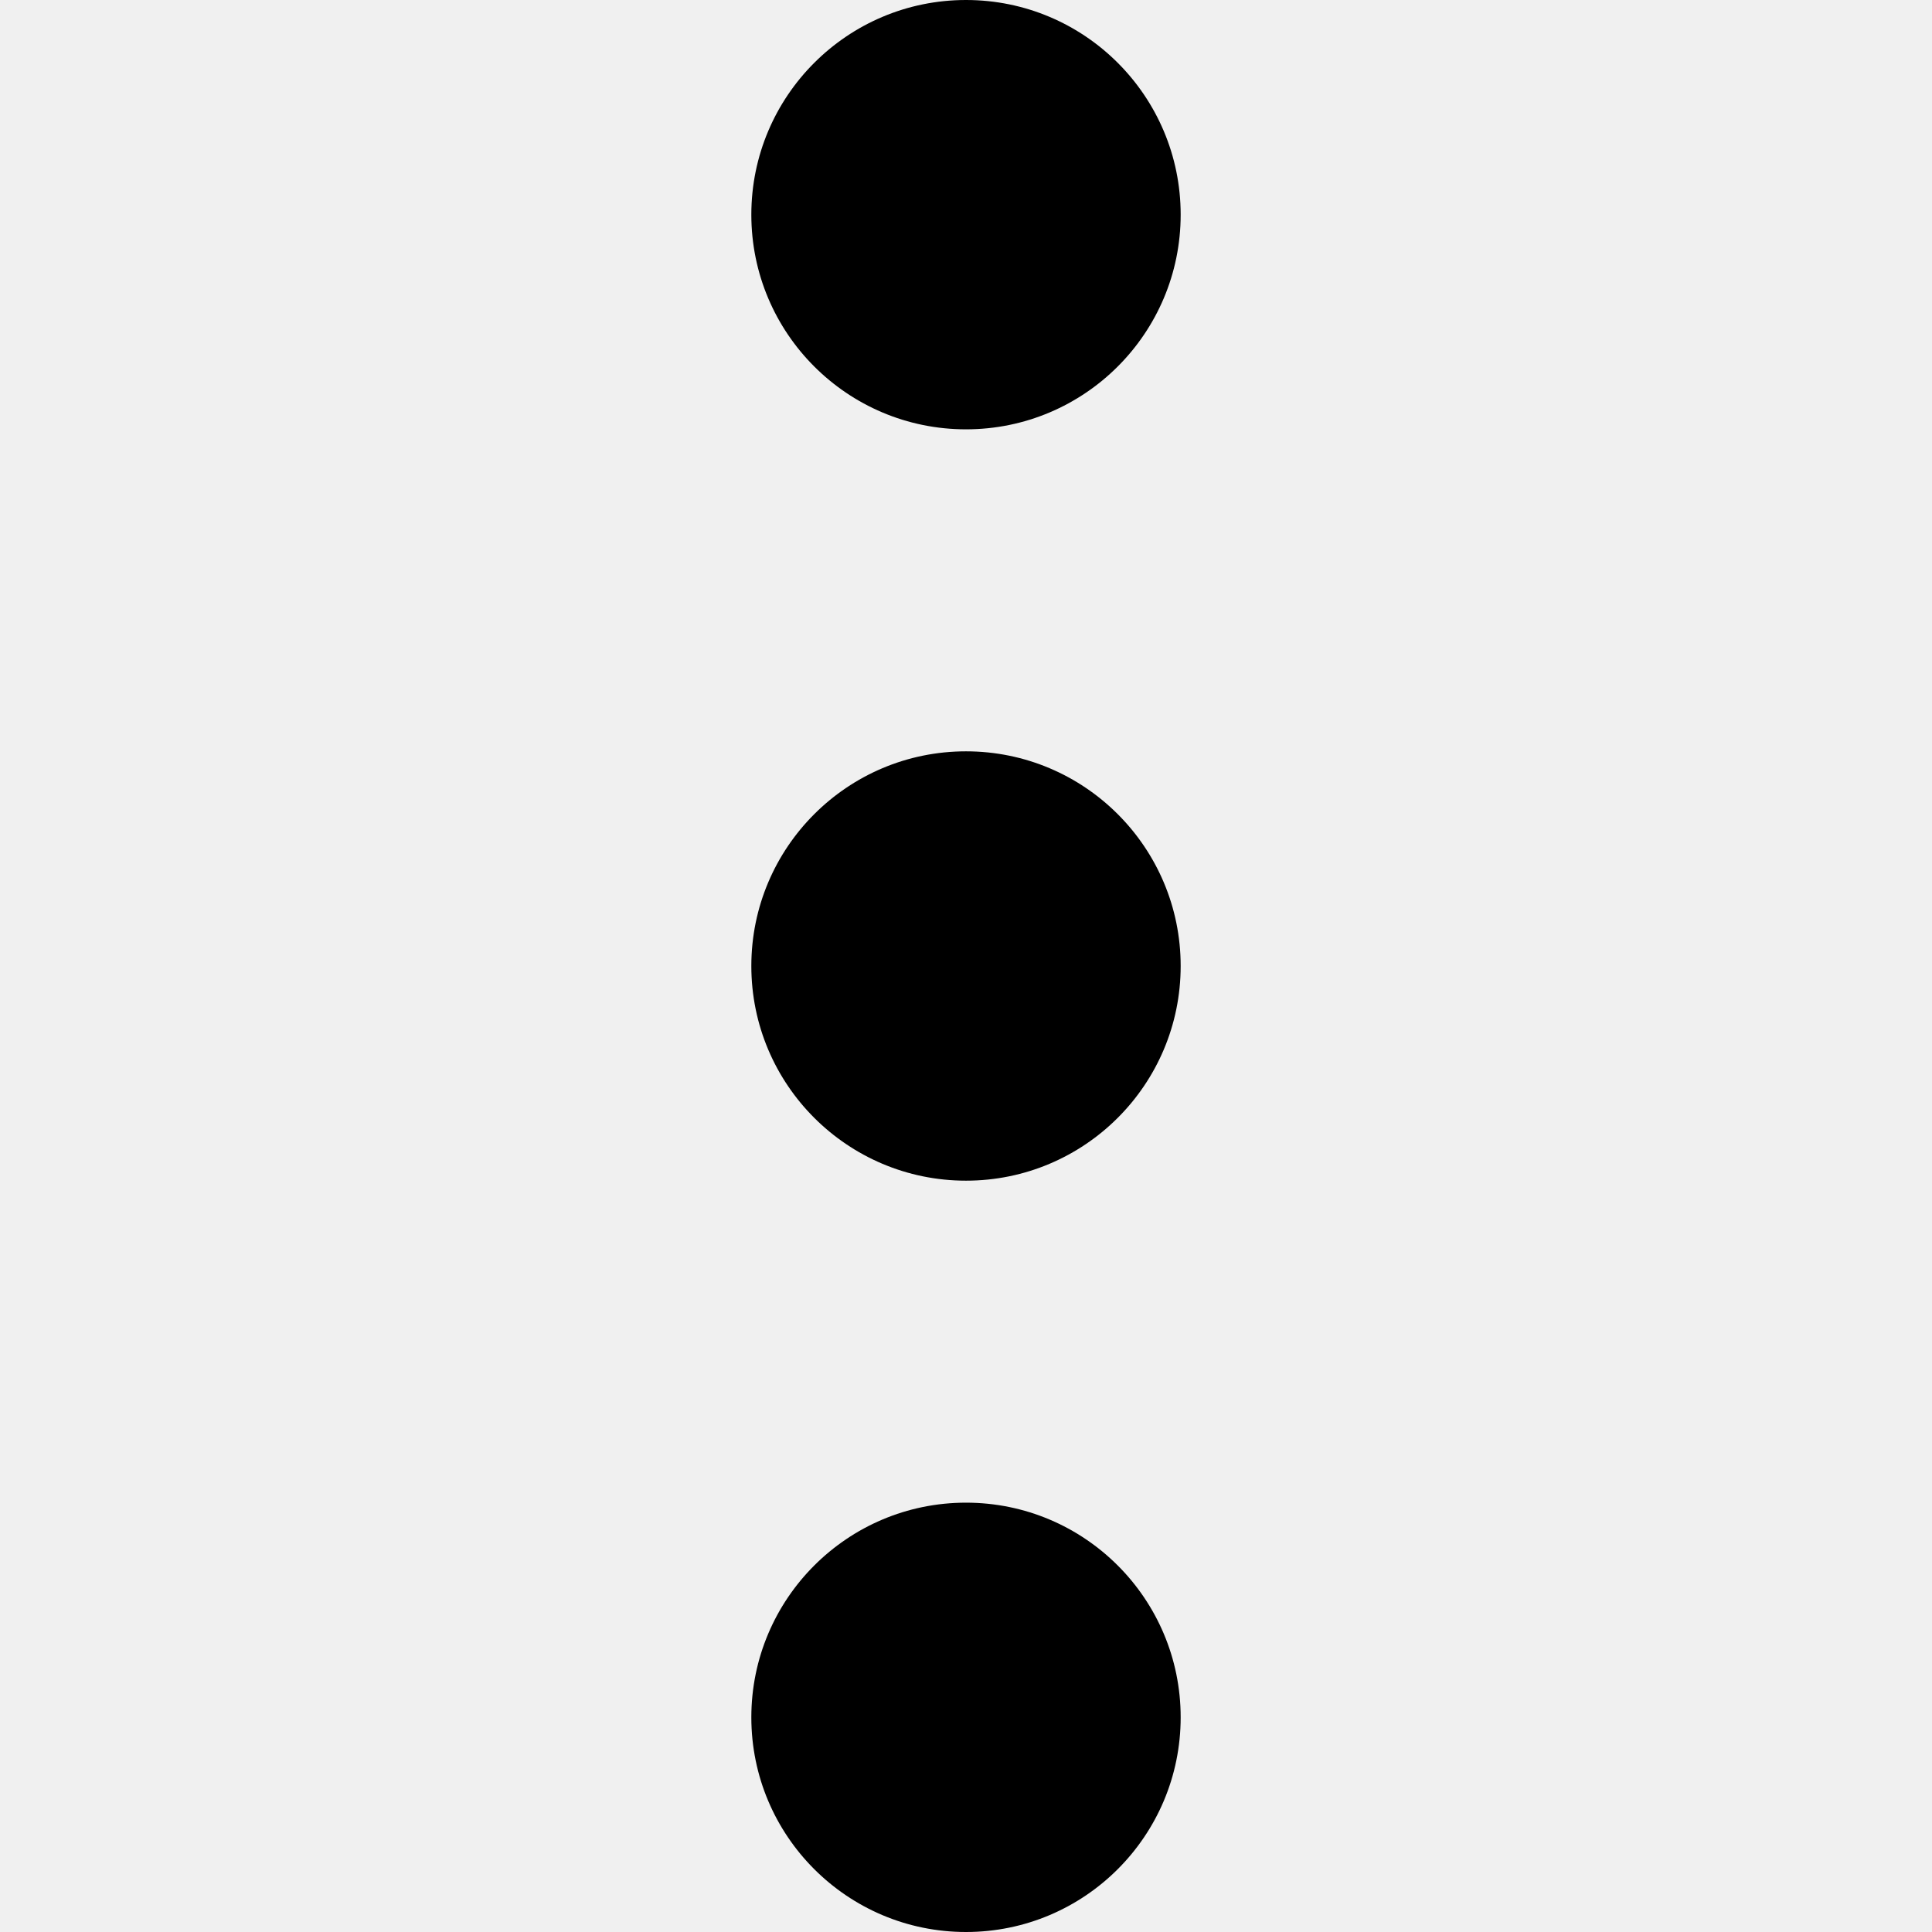
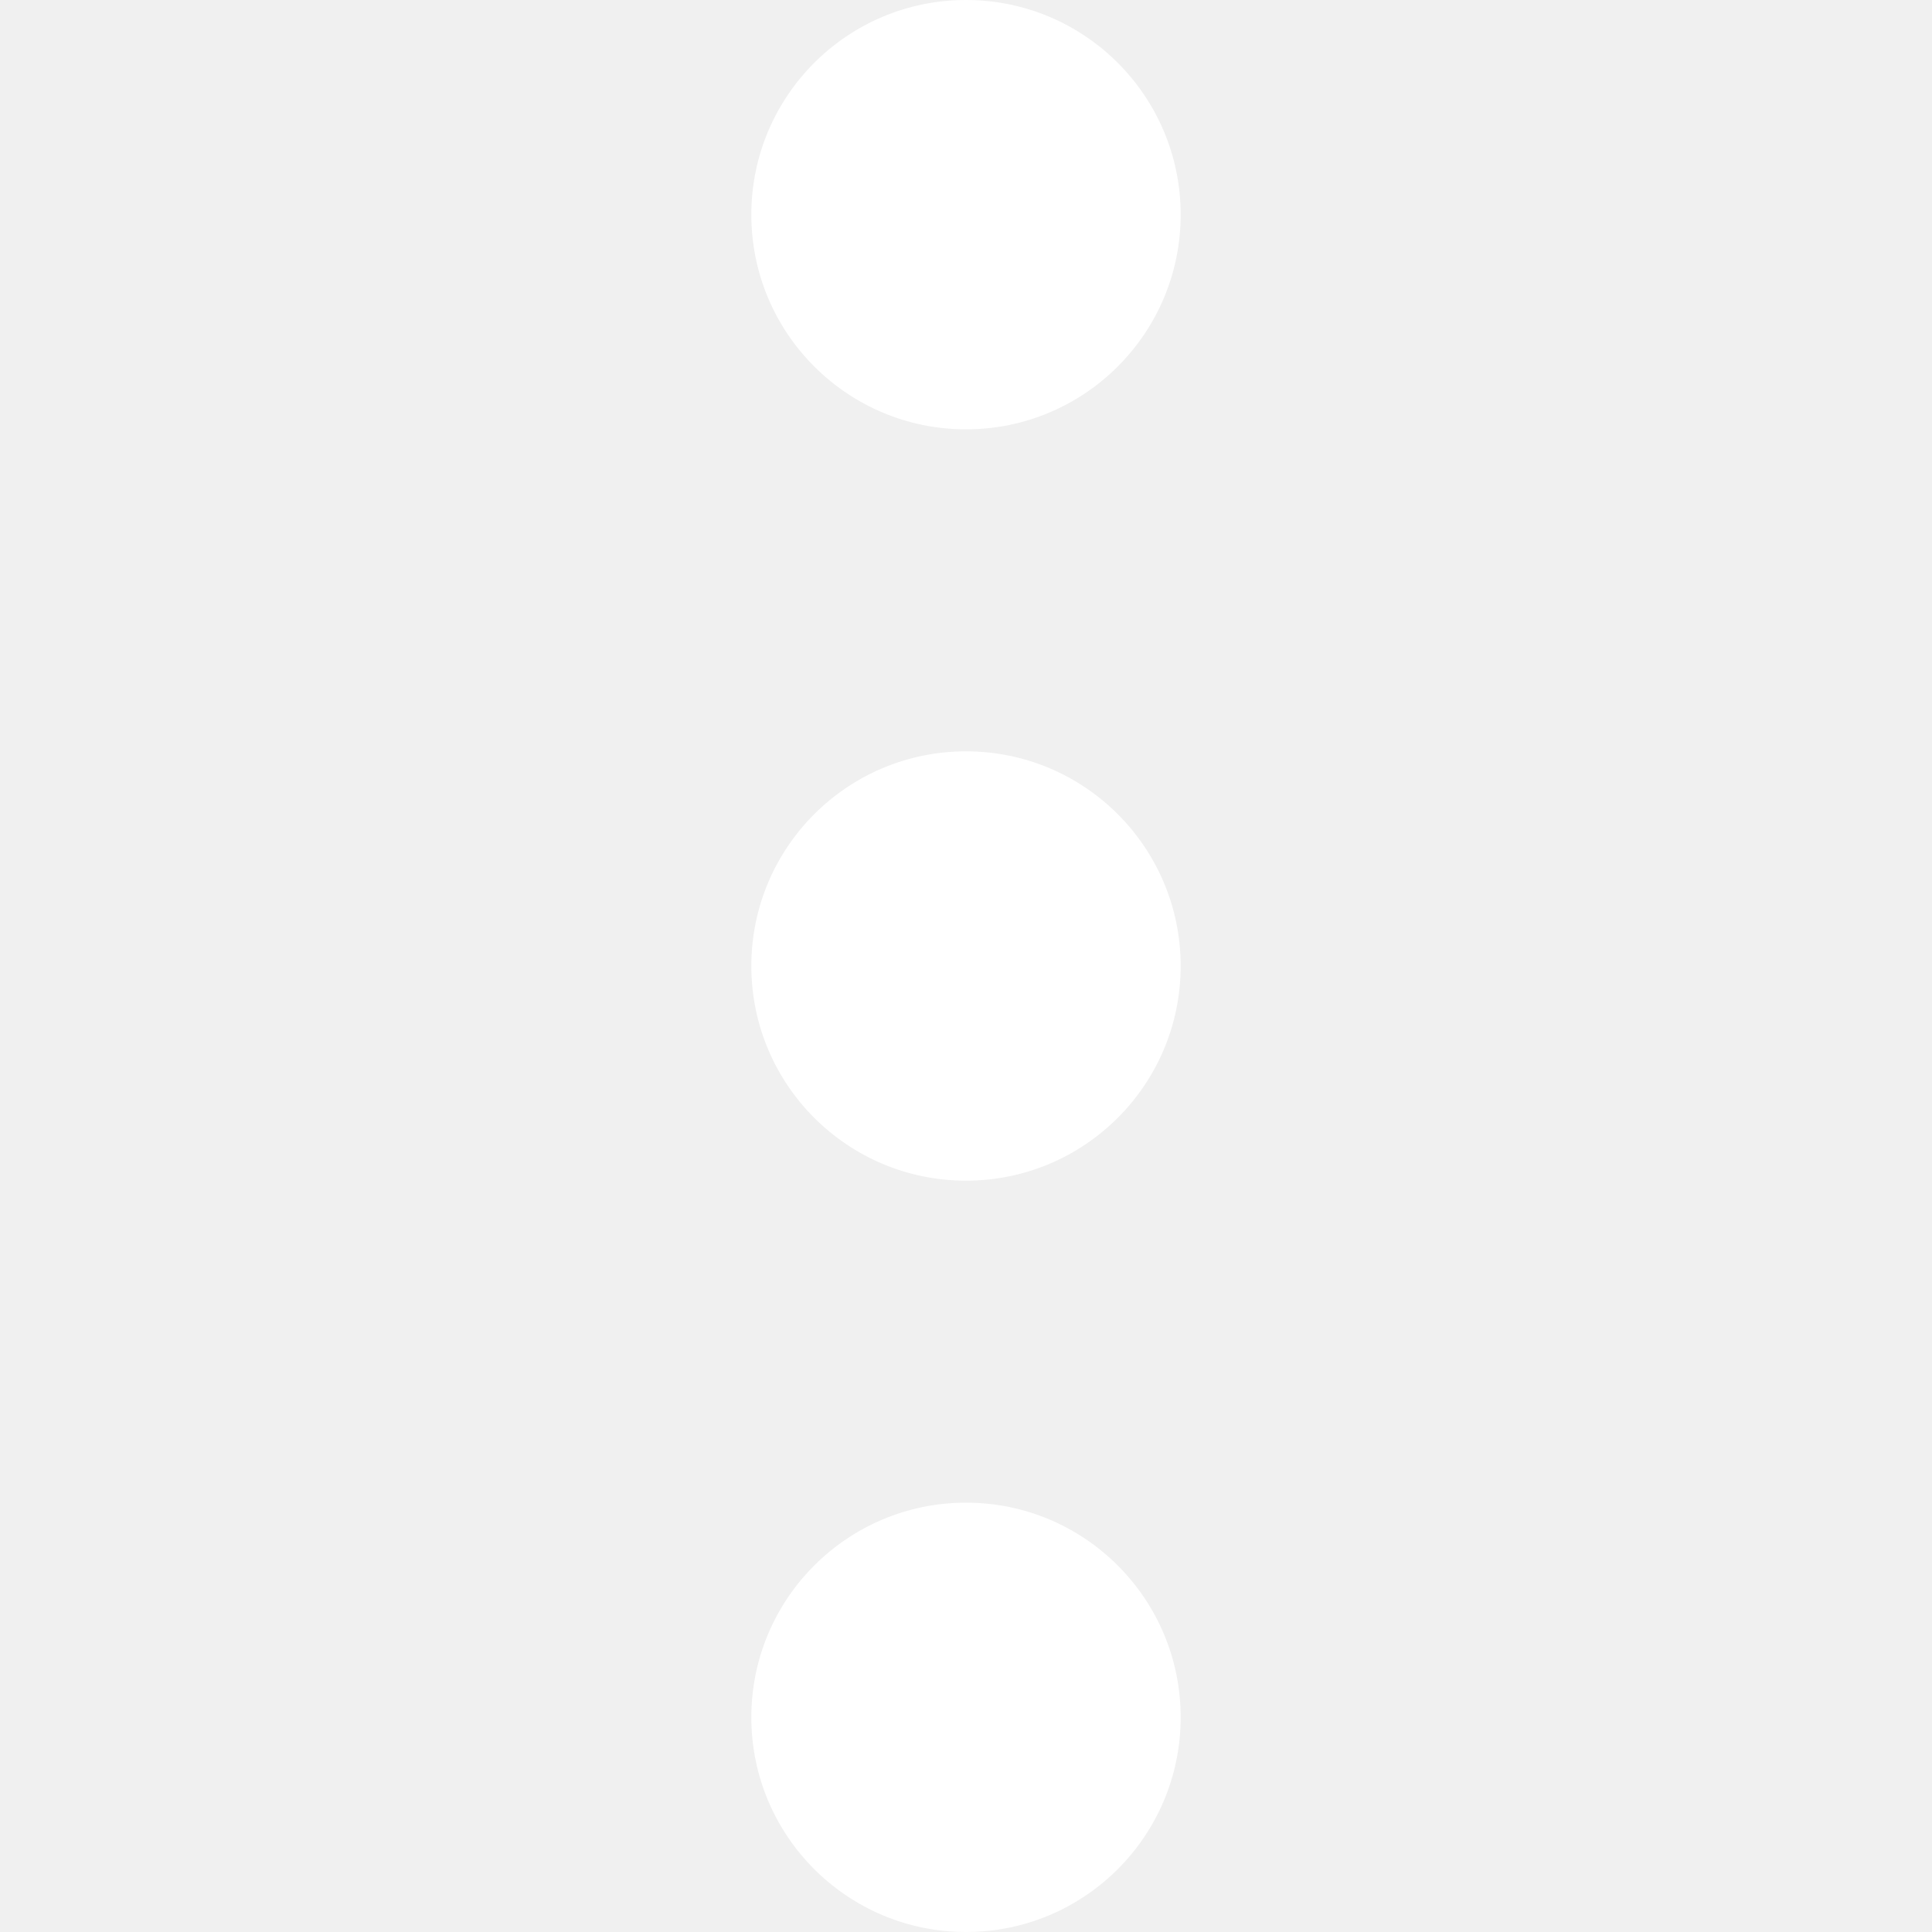
- <svg xmlns="http://www.w3.org/2000/svg" version="1.1" id="Capa_1" x="0px" y="0px" viewBox="0 0 384 384" style="enable-background:new 0 0 384 384;" xml:space="preserve">
+ <svg xmlns="http://www.w3.org/2000/svg" fill="#fff" version="1.1" id="Capa_1" x="0px" y="0px" viewBox="0 0 384 384" style="enable-background:new 0 0 384 384;" xml:space="preserve">
  <g>
    <g>
      <circle cx="192" cy="42.667" r="42.667" />
    </g>
  </g>
  <g>
    <g>
      <circle cx="192" cy="192" r="42.667" />
    </g>
  </g>
  <g>
    <g>
      <circle cx="192" cy="341.333" r="42.667" />
    </g>
  </g>
  <g>
</g>
  <g>
</g>
  <g>
</g>
  <g>
</g>
  <g>
</g>
  <g>
</g>
  <g>
</g>
  <g>
</g>
  <g>
</g>
  <g>
</g>
  <g>
</g>
  <g>
</g>
  <g>
</g>
  <g>
</g>
  <g>
</g>
</svg>
